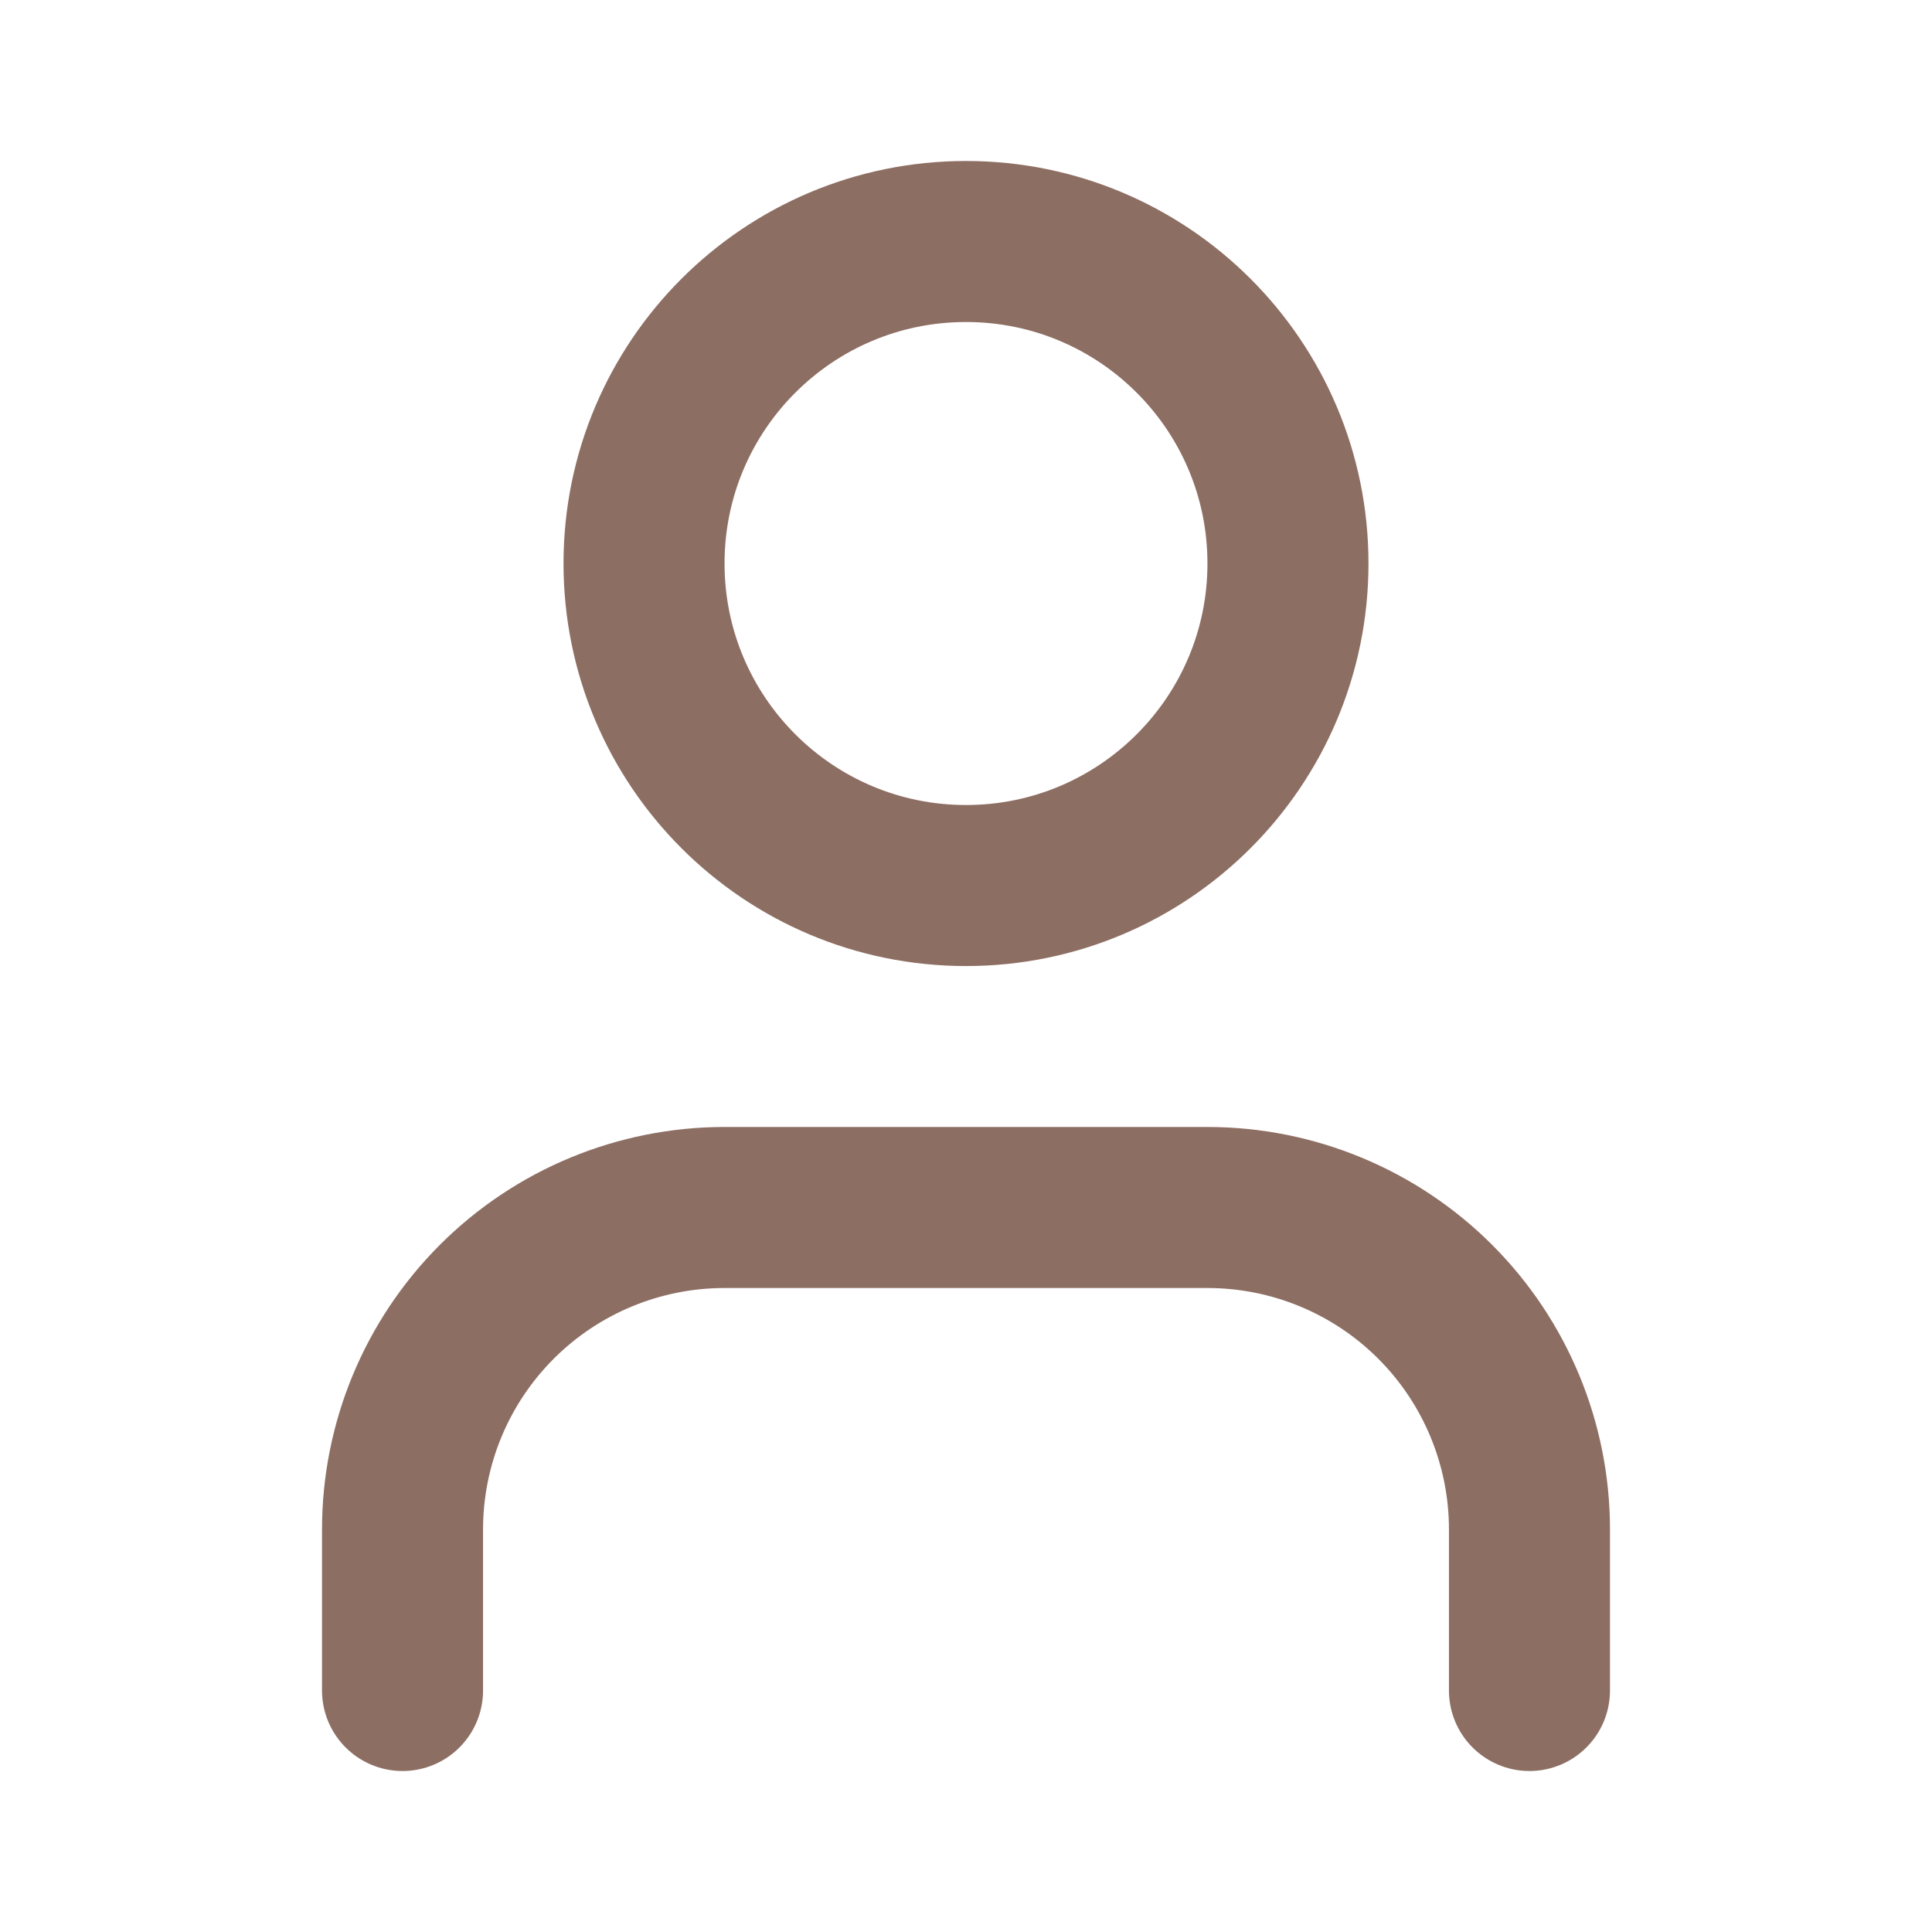
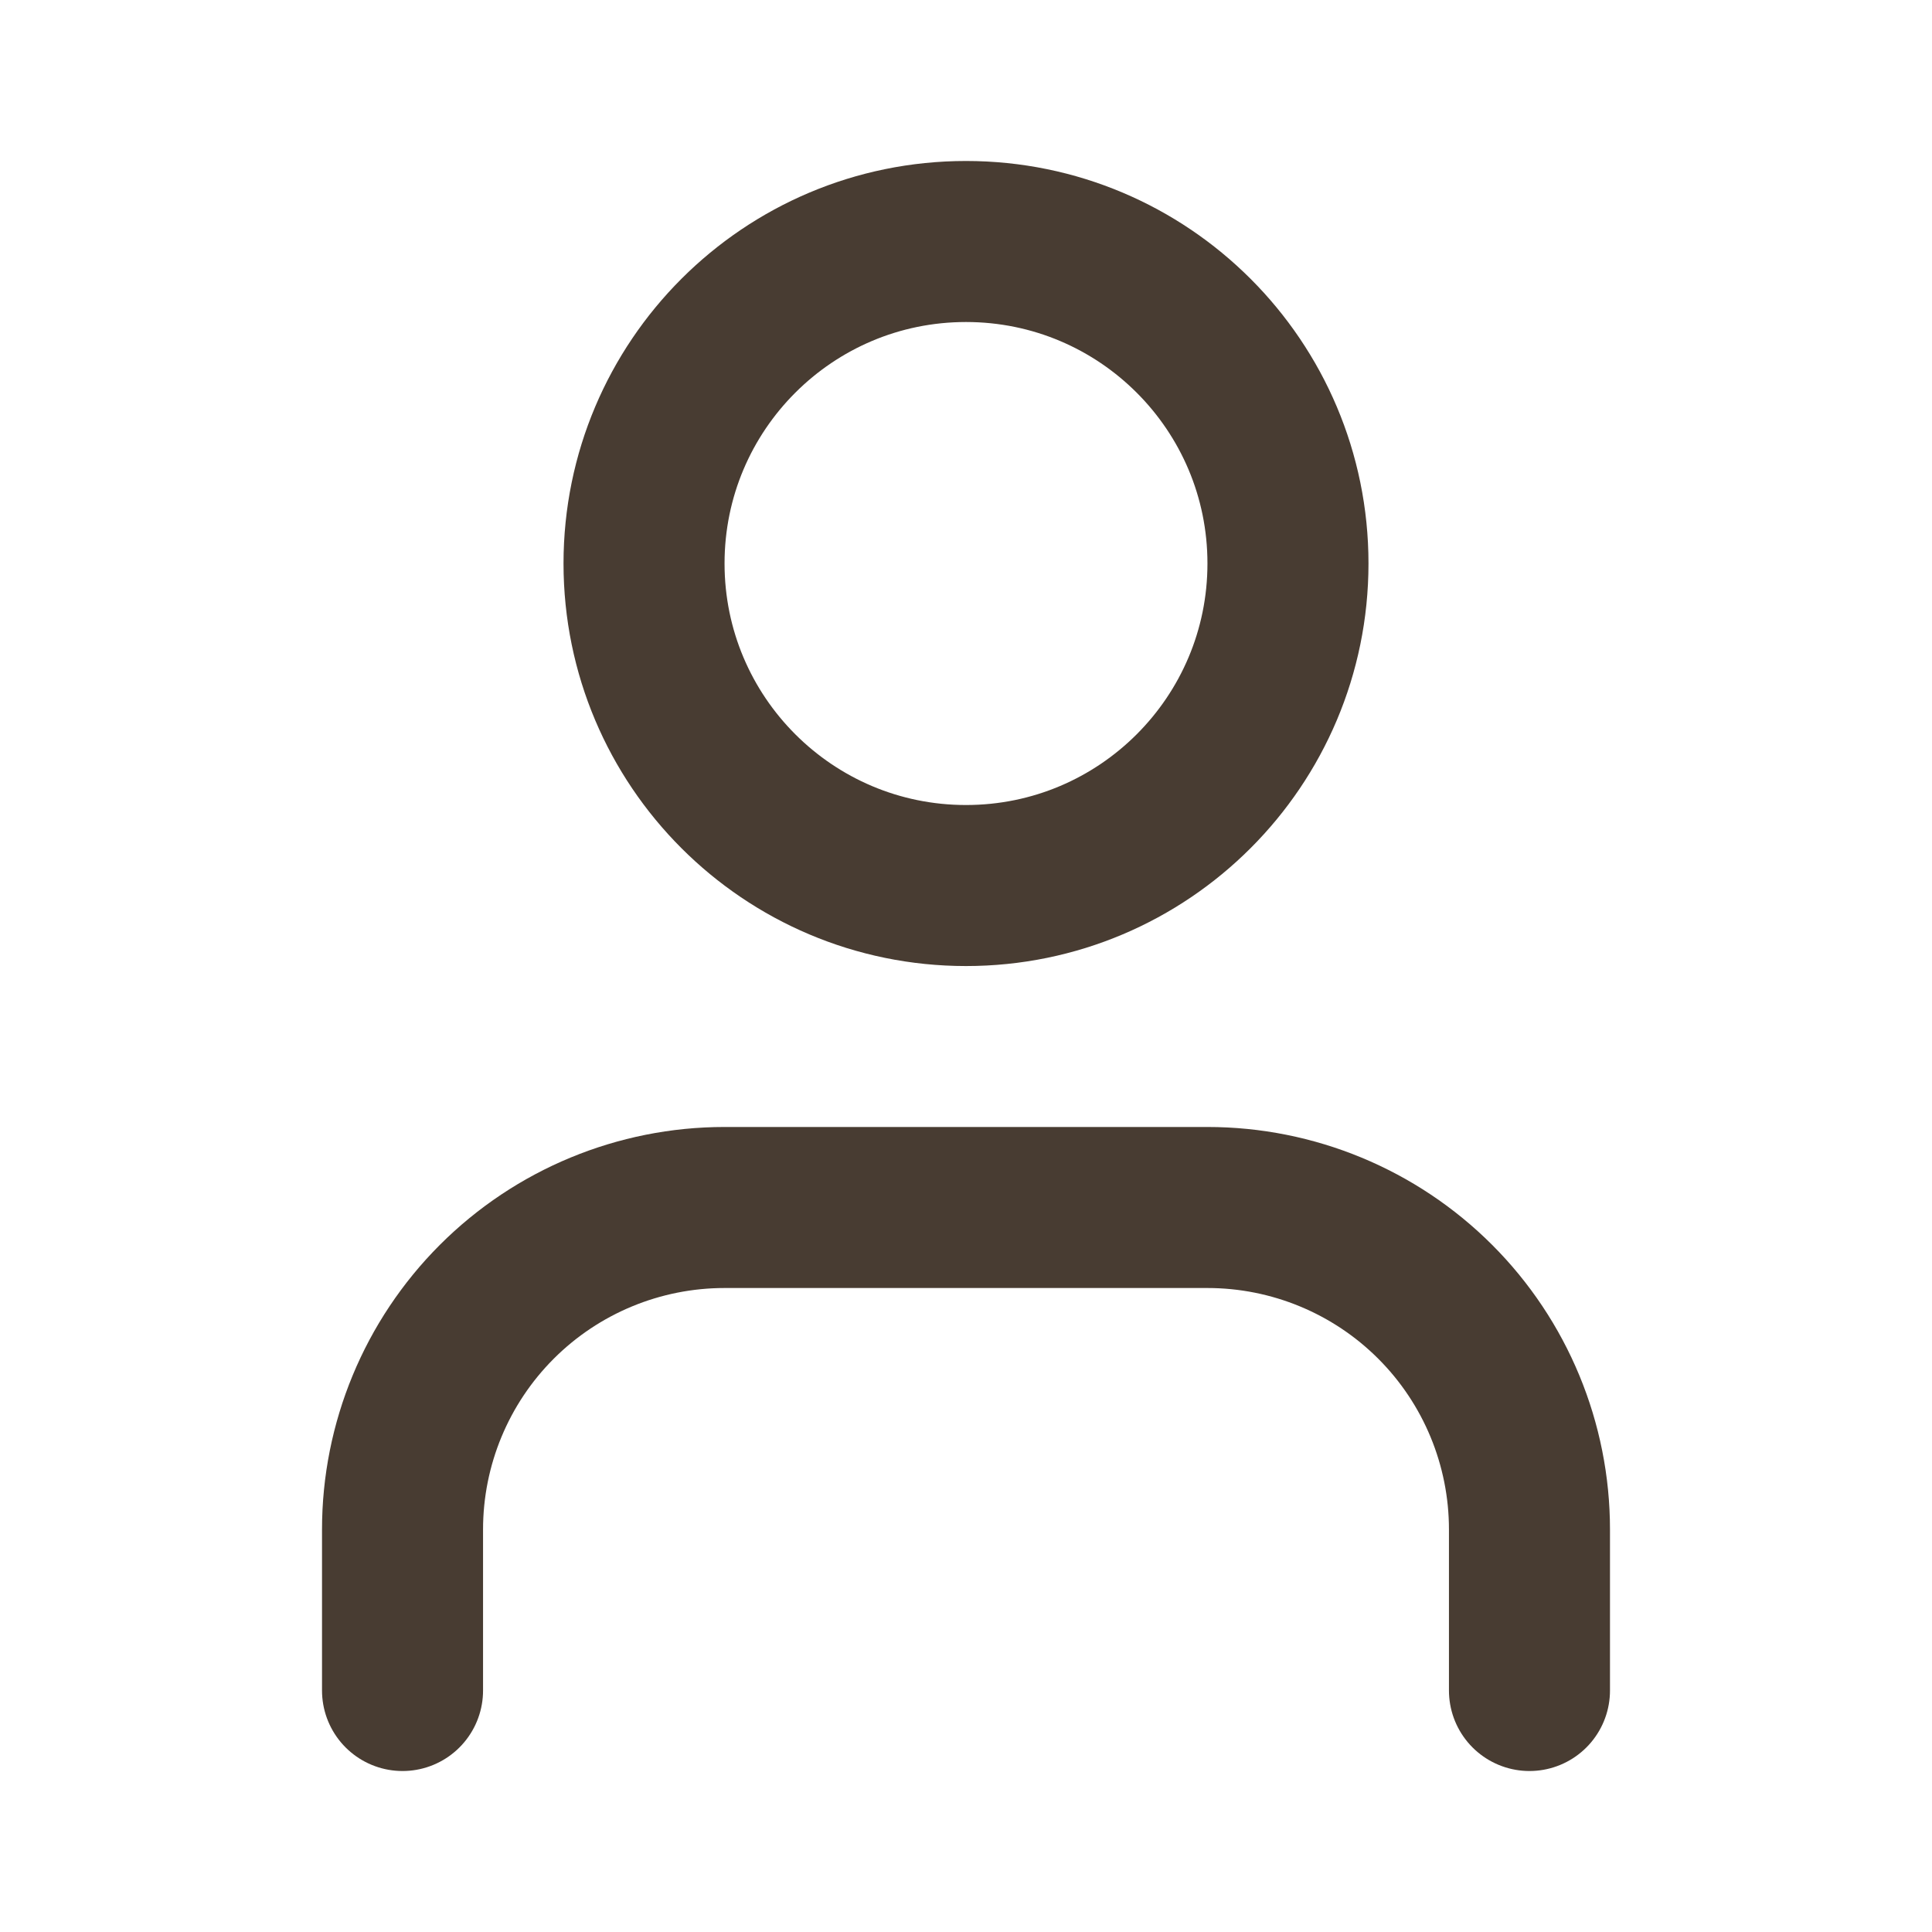
<svg xmlns="http://www.w3.org/2000/svg" width="20" height="20" viewBox="0 0 20 20" fill="none">
-   <path d="M15.833 17.5V15.833C15.833 14.949 15.482 14.101 14.857 13.476C14.232 12.851 13.384 12.5 12.5 12.5H7.5C6.616 12.5 5.768 12.851 5.143 13.476C4.518 14.101 4.167 14.949 4.167 15.833V17.5" stroke="#8D6E63" stroke-width="1.667" stroke-linecap="round" stroke-linejoin="round" />
-   <path d="M10 9.167C11.841 9.167 13.333 7.674 13.333 5.833C13.333 3.992 11.841 2.5 10 2.5C8.159 2.5 6.667 3.992 6.667 5.833C6.667 7.674 8.159 9.167 10 9.167Z" stroke="#8D6E63" stroke-width="1.667" stroke-linecap="round" stroke-linejoin="round" />
+   <path d="M15.833 17.5V15.833C15.833 14.949 15.482 14.101 14.857 13.476C14.232 12.851 13.384 12.5 12.5 12.5H7.5C6.616 12.5 5.768 12.851 5.143 13.476C4.518 14.101 4.167 14.949 4.167 15.833V17.5" stroke="#483C32" stroke-width="1.667" stroke-linecap="round" stroke-linejoin="round" />
+   <path d="M10 9.167C11.841 9.167 13.333 7.674 13.333 5.833C13.333 3.992 11.841 2.5 10 2.5C8.159 2.5 6.667 3.992 6.667 5.833C6.667 7.674 8.159 9.167 10 9.167Z" stroke="#483C32" stroke-width="1.667" stroke-linecap="round" stroke-linejoin="round" />
</svg>
